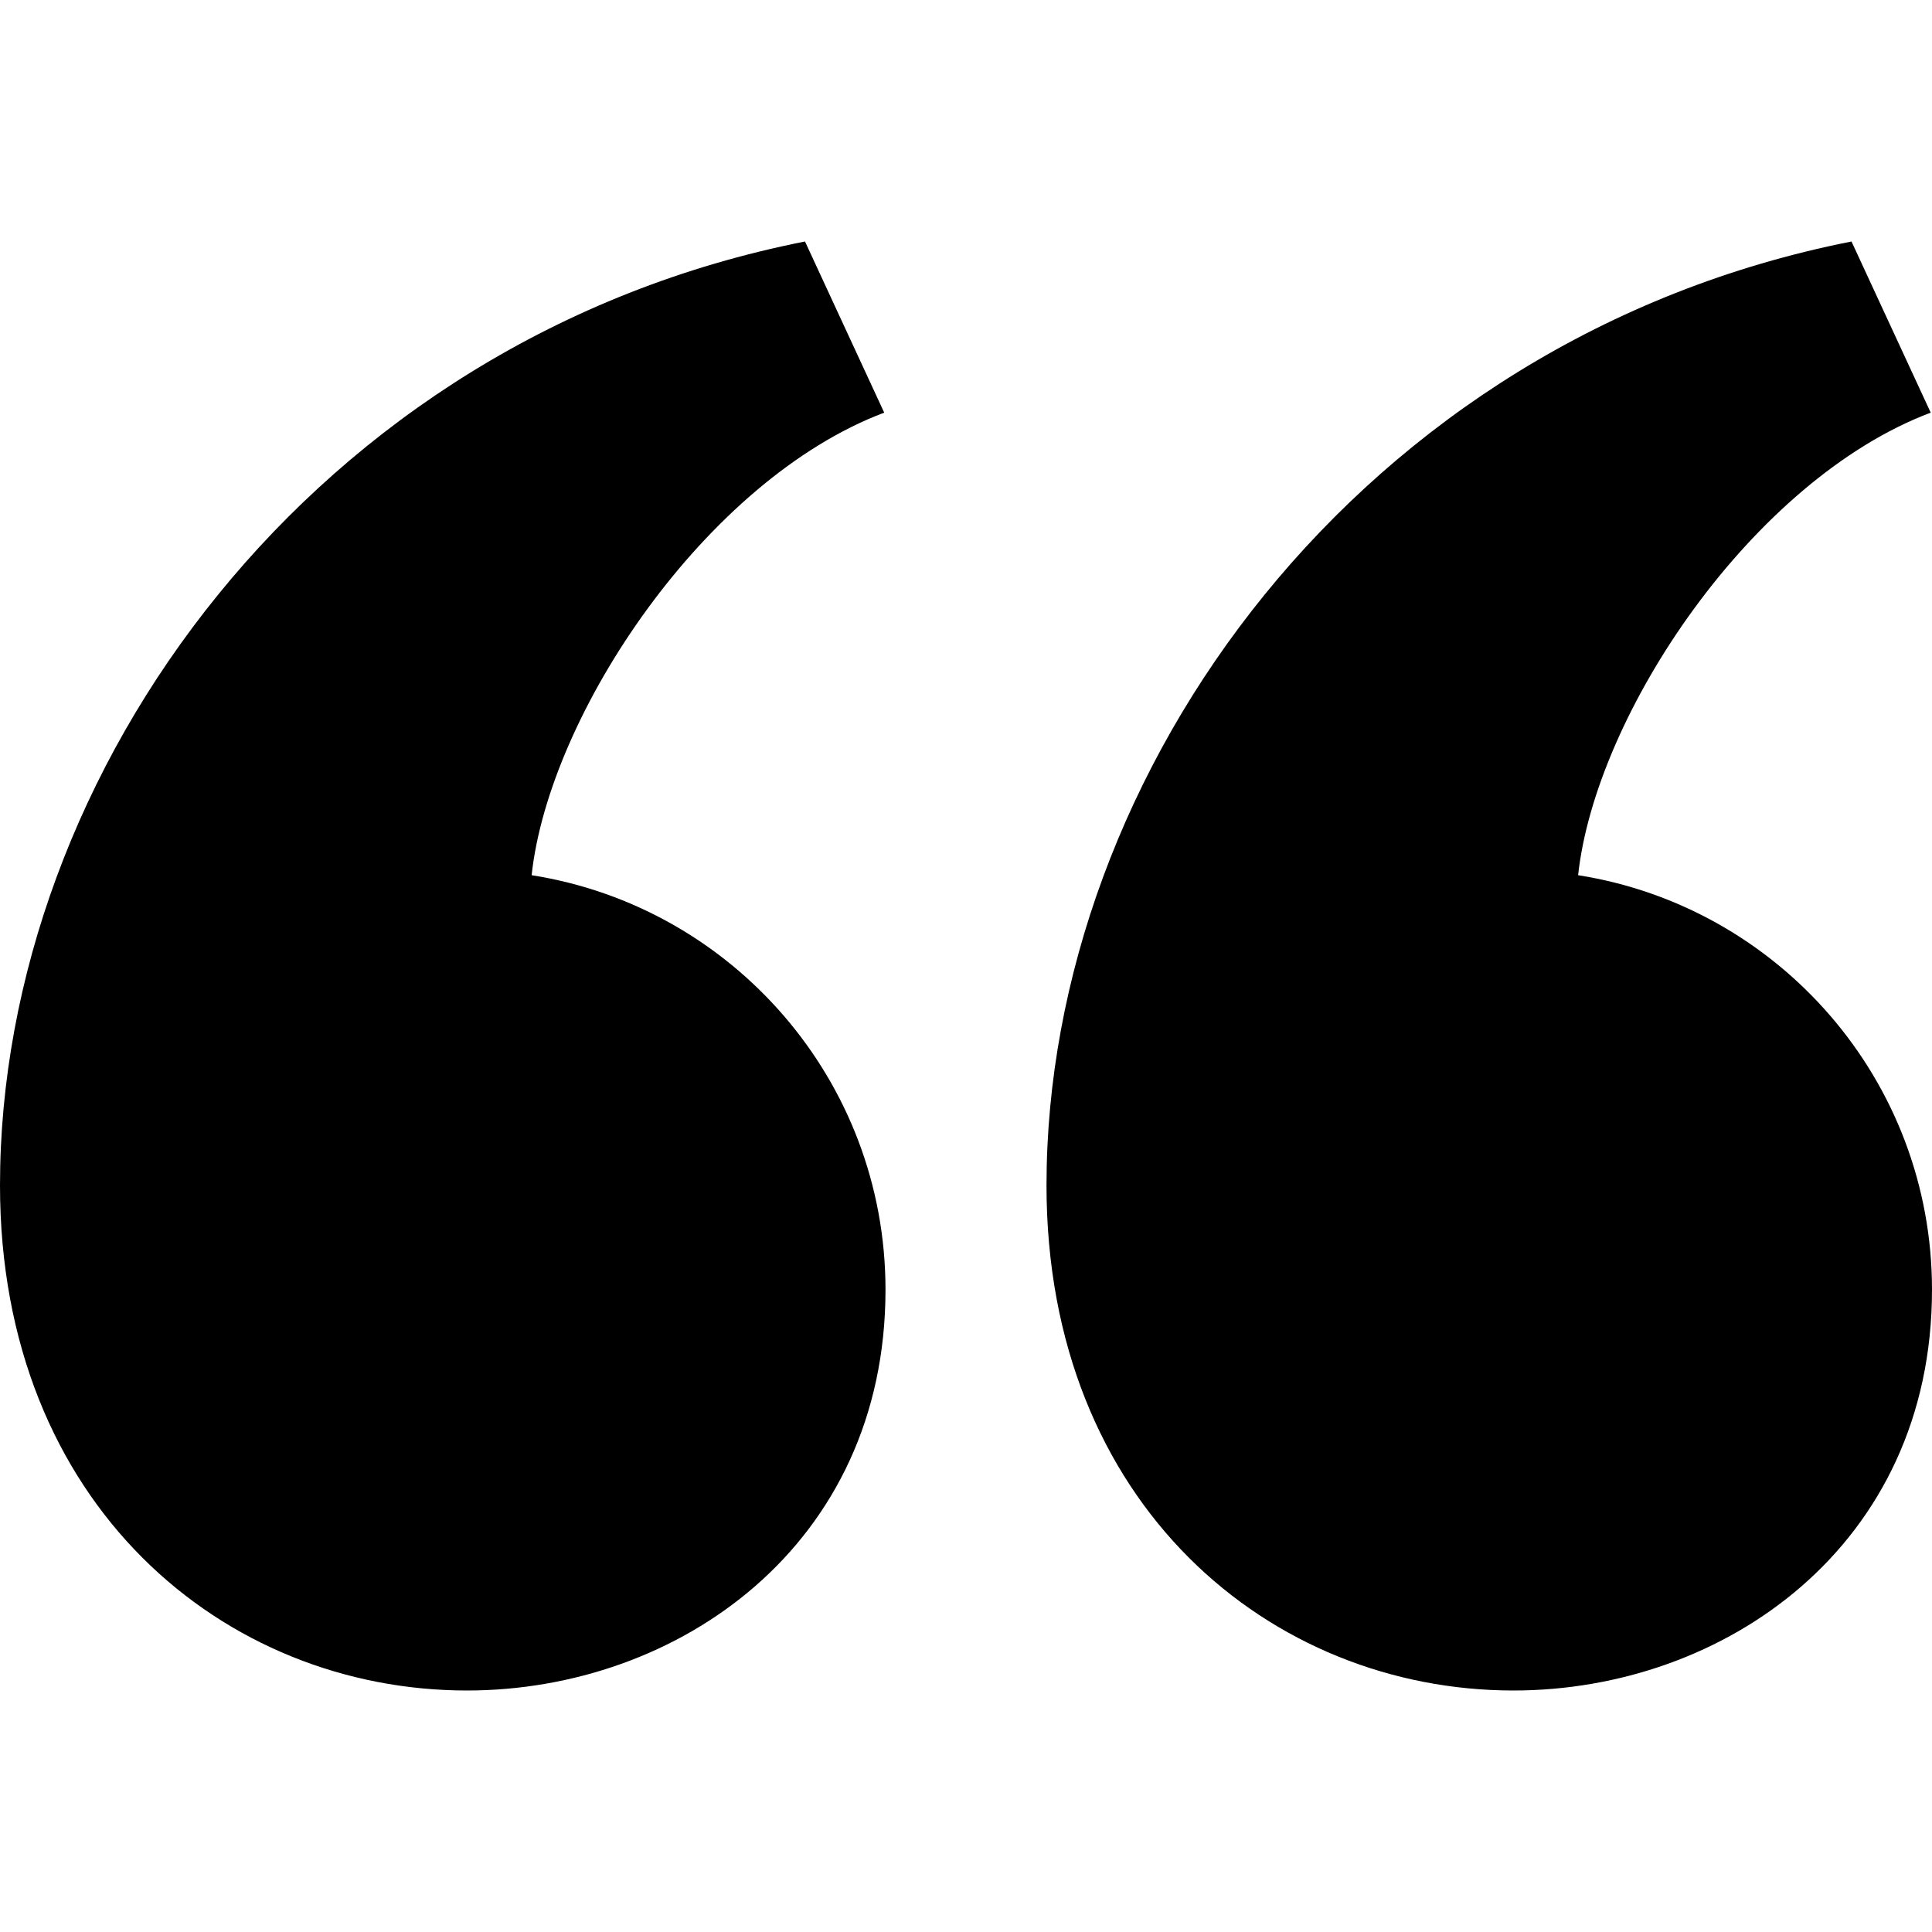
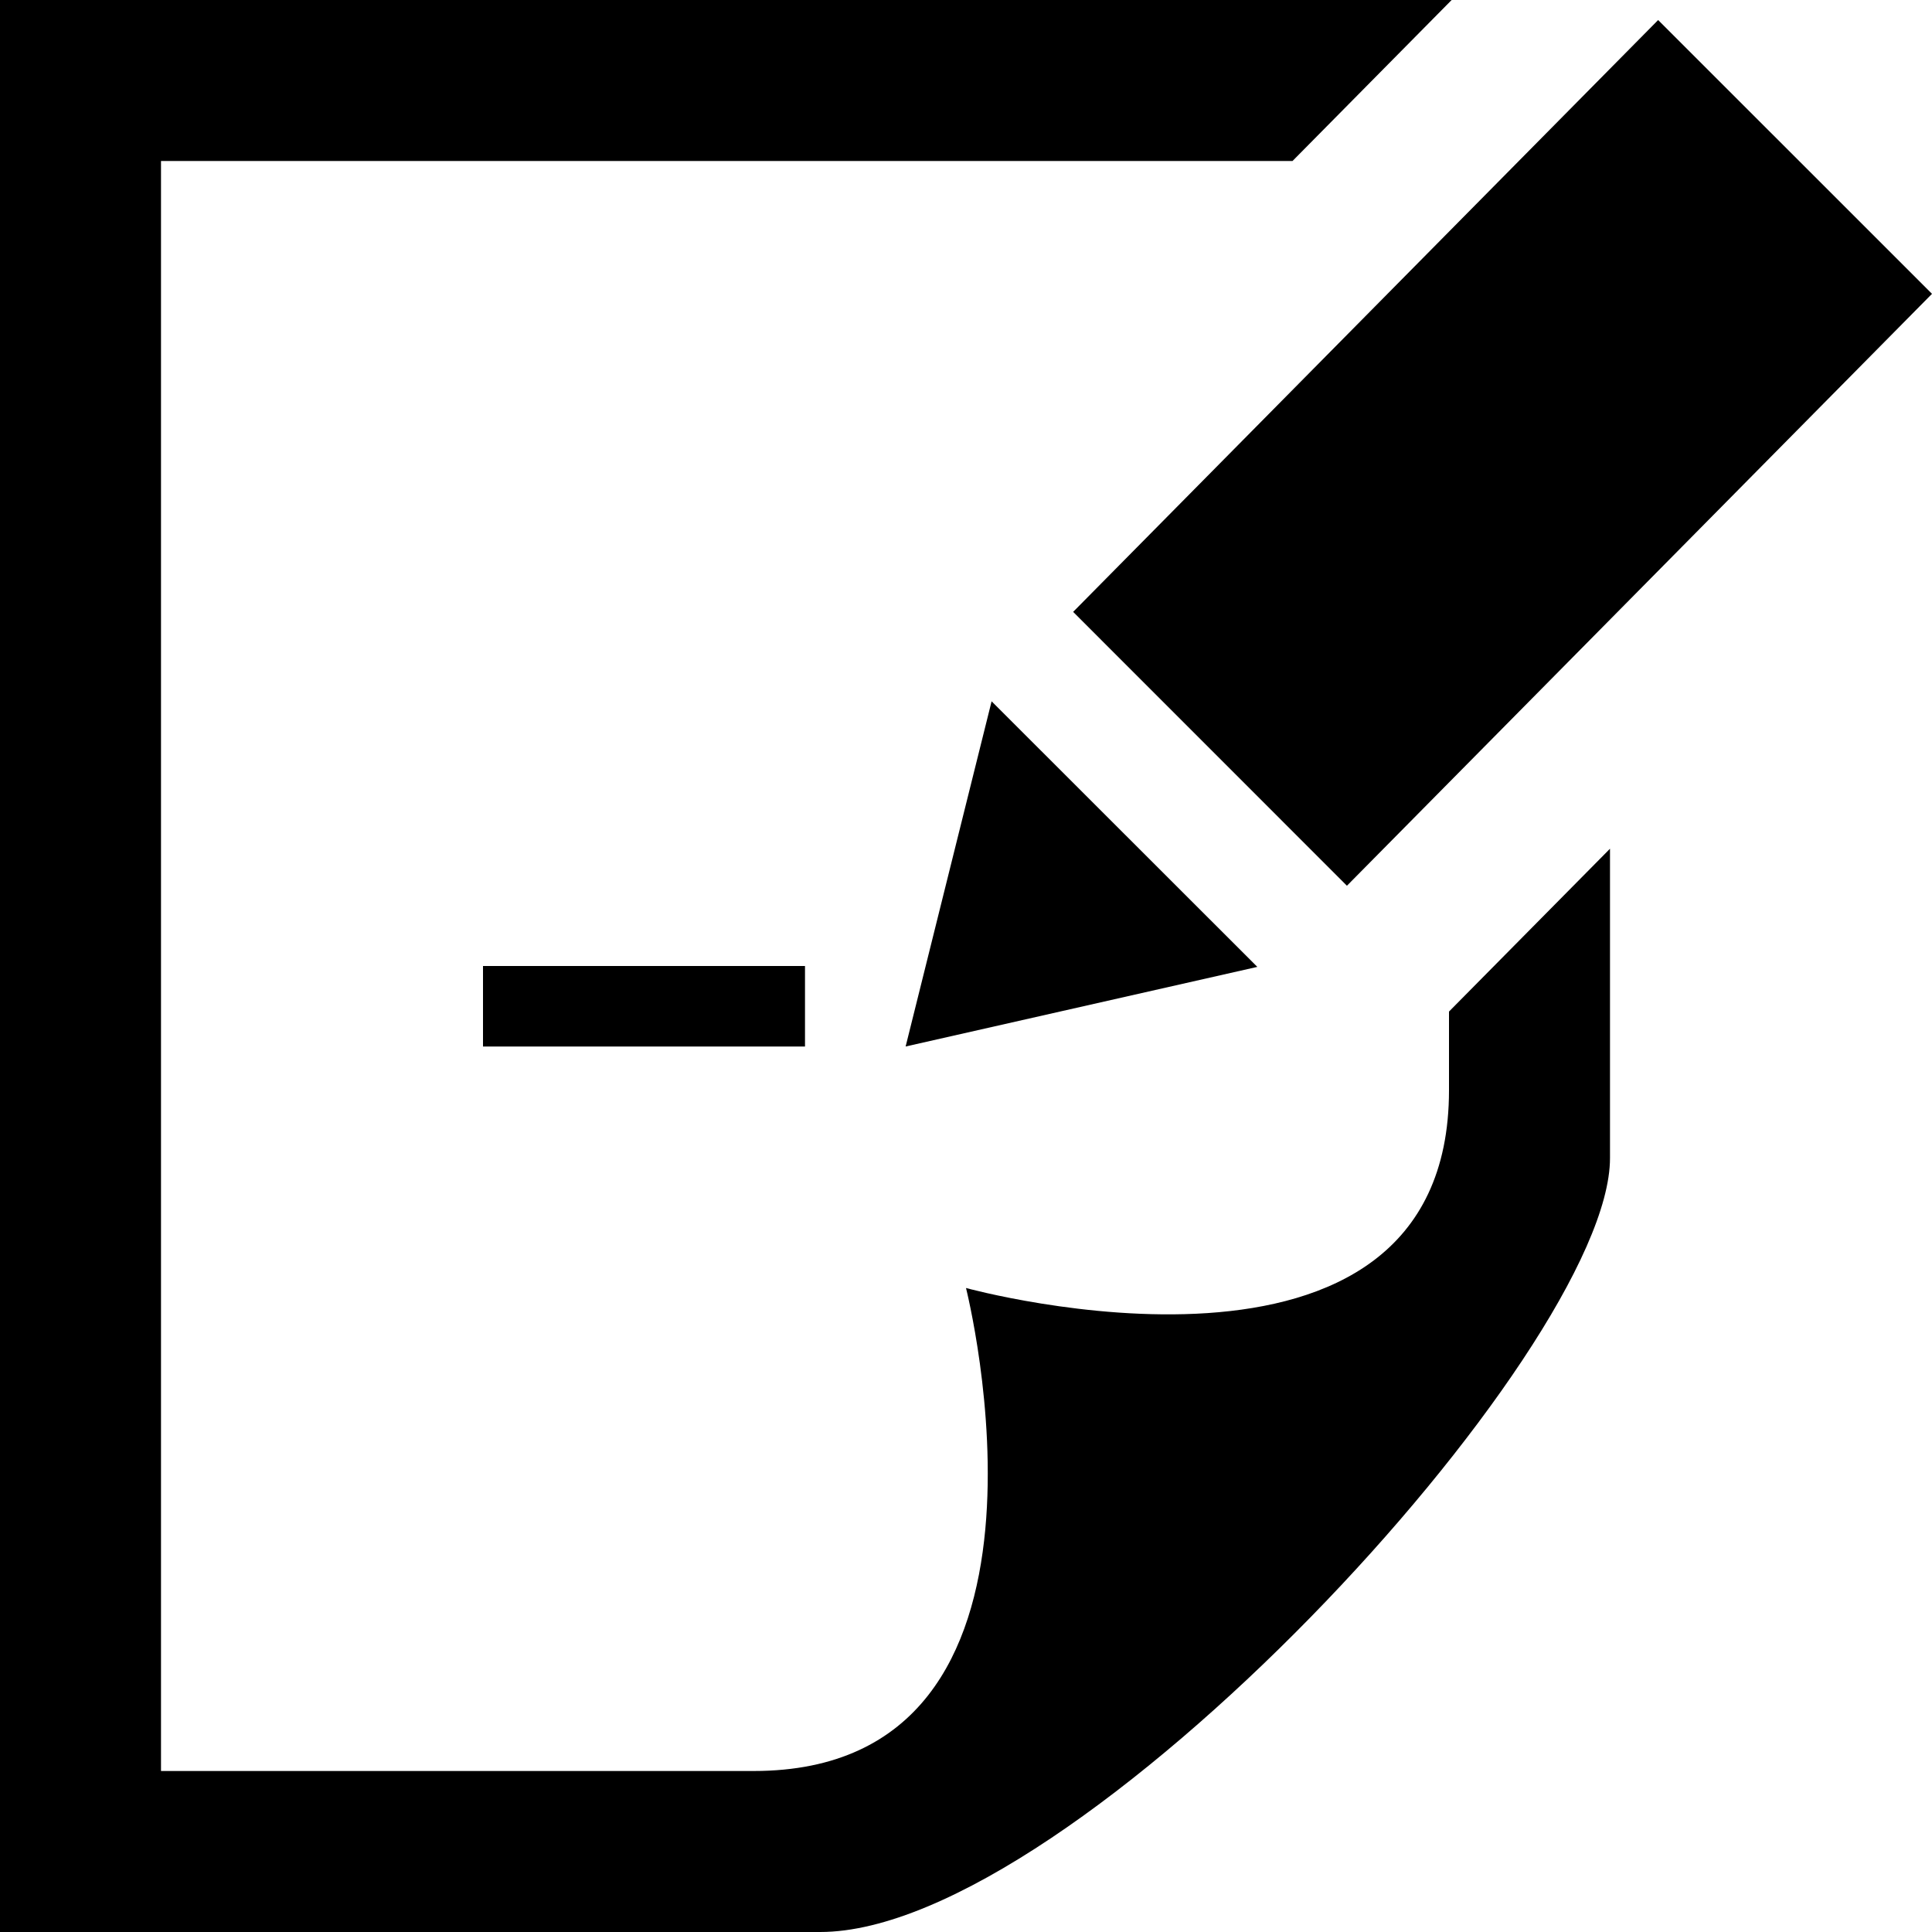
<svg xmlns="http://www.w3.org/2000/svg" width="24" height="24" viewBox="0 0 24 24">
-   <path d="M13 14.725c0-5.141 3.892-10.519 10-11.725l.984 2.126c-2.215.835-4.163 3.742-4.38 5.746 2.491.392 4.396 2.547 4.396 5.149 0 3.182-2.584 4.979-5.199 4.979-3.015 0-5.801-2.305-5.801-6.275zm-13 0c0-5.141 3.892-10.519 10-11.725l.984 2.126c-2.215.835-4.163 3.742-4.38 5.746 2.491.392 4.396 2.547 4.396 5.149 0 3.182-2.584 4.979-5.199 4.979-3.015 0-5.801-2.305-5.801-6.275z" />
+   <path d="M10 13h-4v-1h4v1zm2.318-4.288l3.301 3.299-4.369.989 1.068-4.288zm11.682-5.062l-7.268 7.353-3.401-3.402 7.267-7.352 3.402 3.401zm-6 8.916v.977c0 4.107-6 2.457-6 2.457s1.518 6-2.638 6h-7.362v-20h14.056l1.977-2h-18.033v24h10.189c3.163 0 9.811-7.223 9.811-9.614v-3.843l-2 2.023z" />
</svg>
